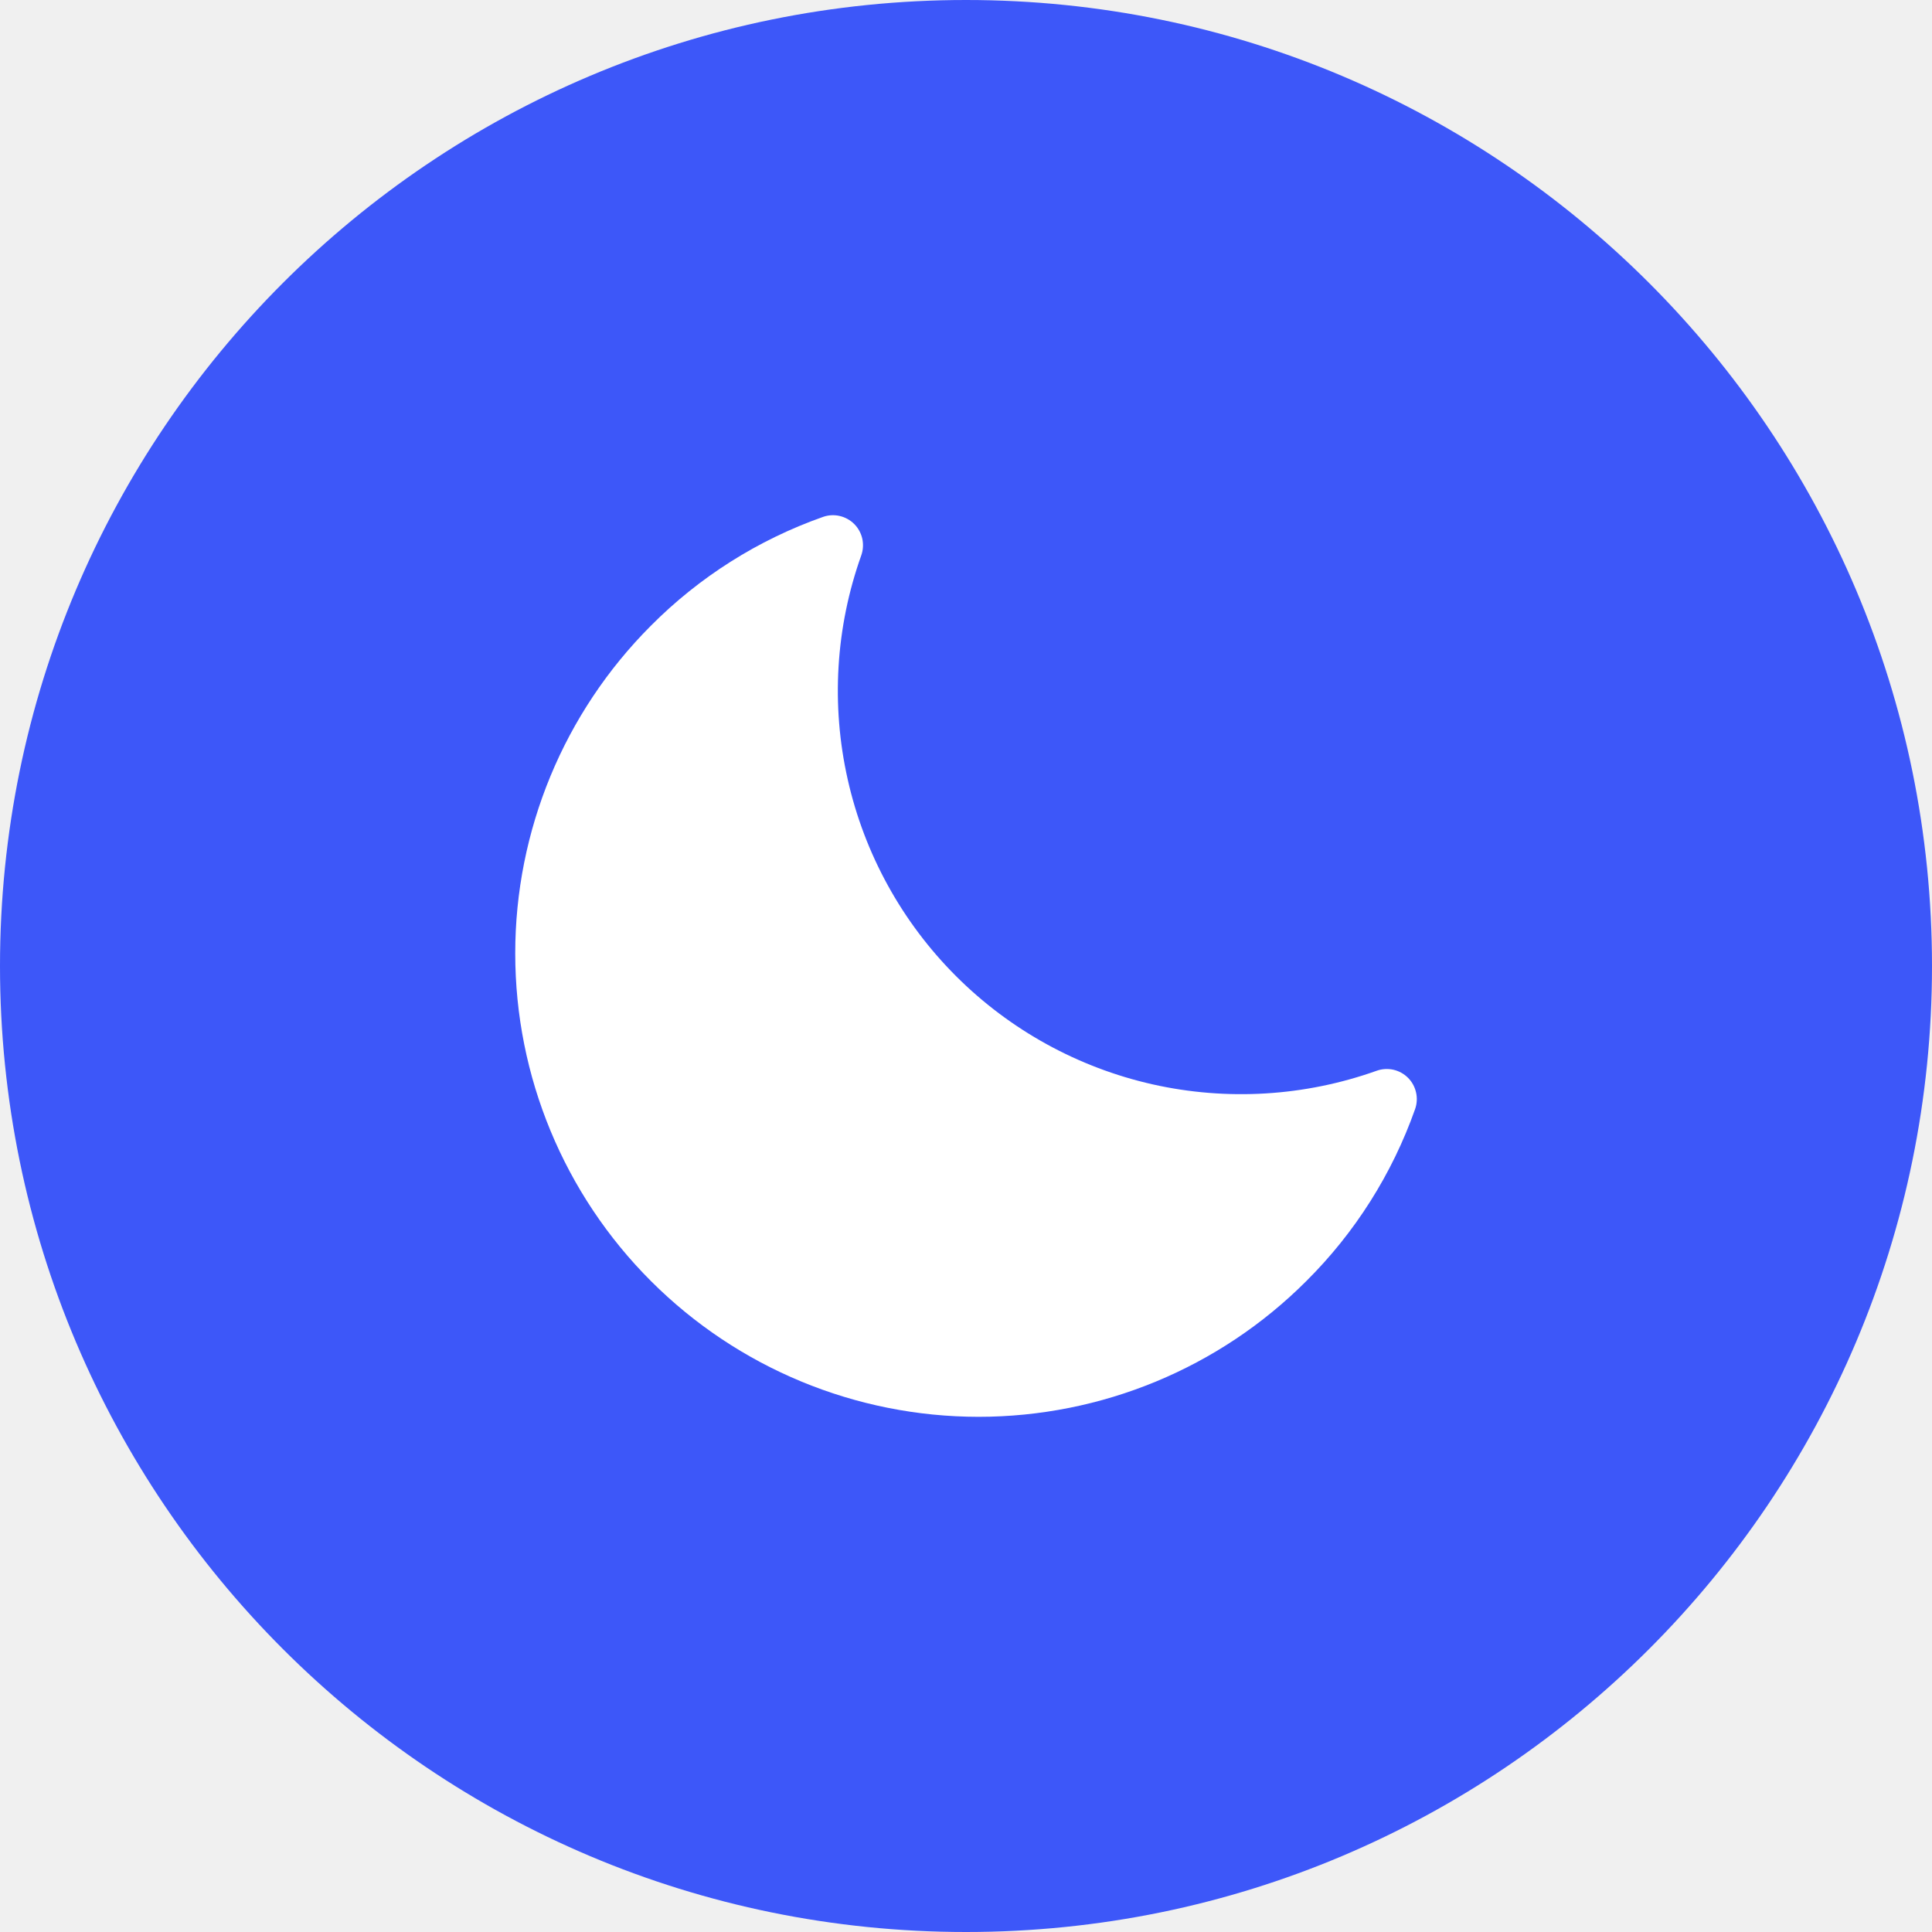
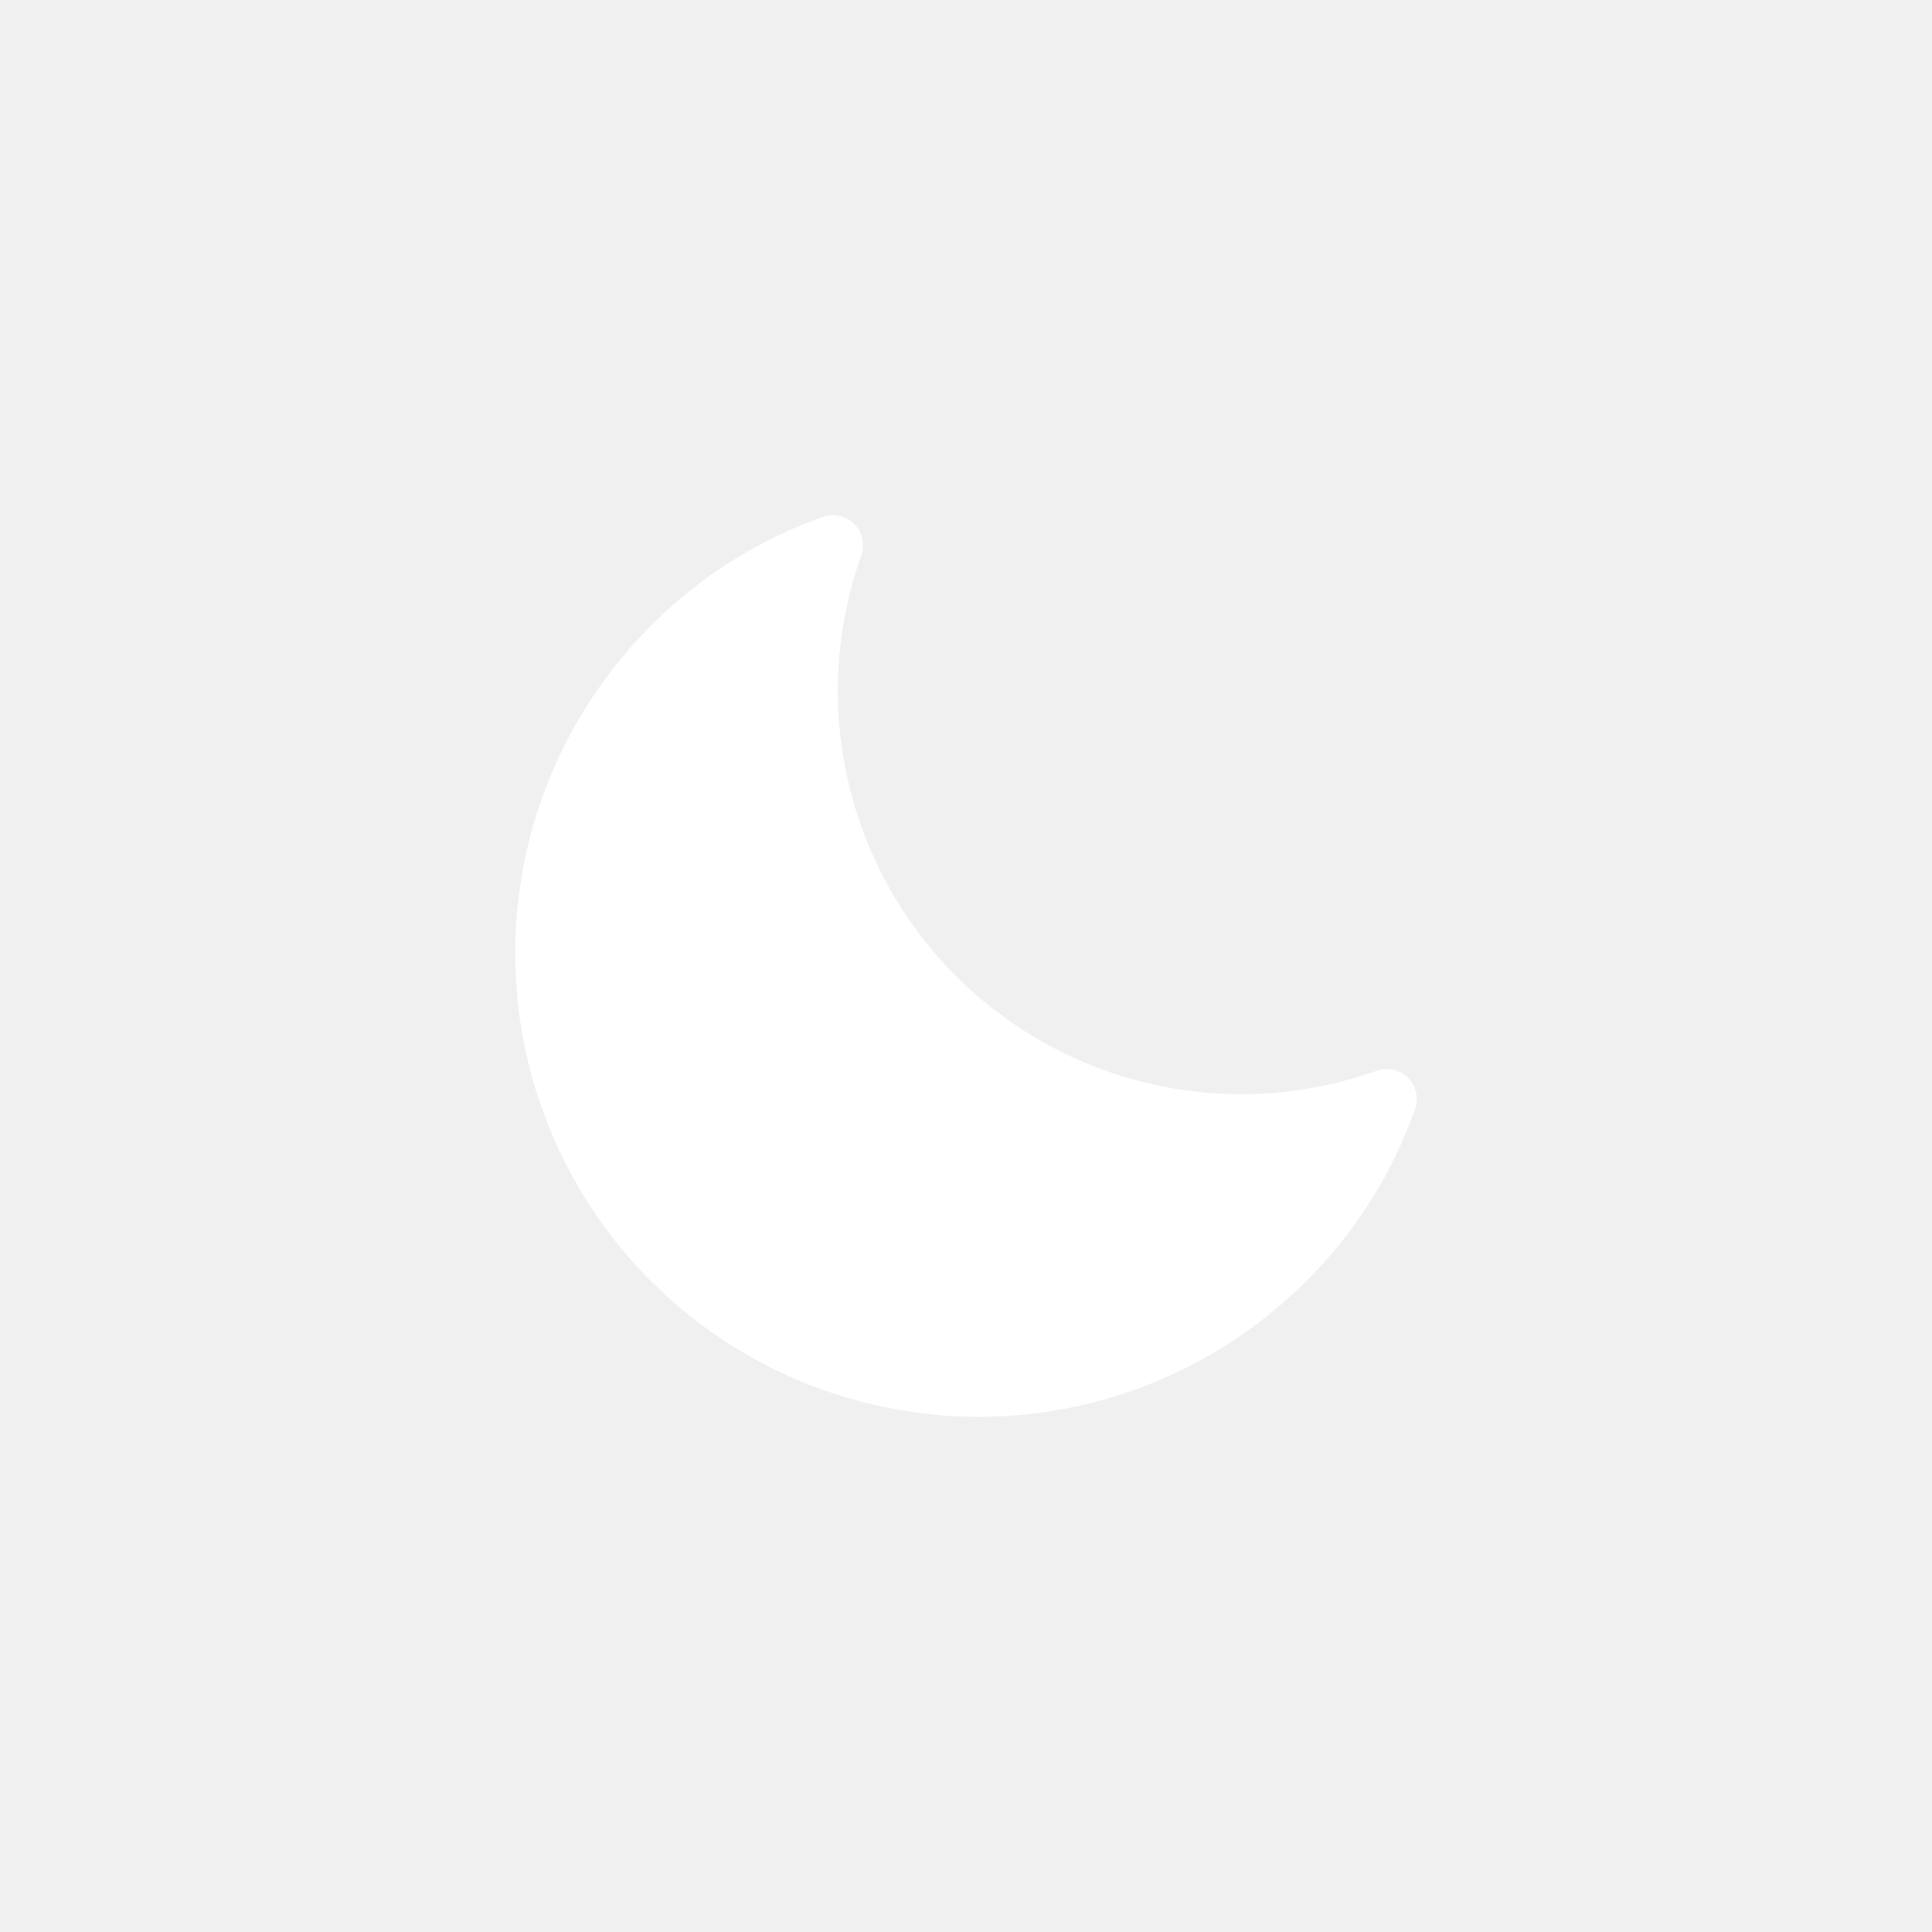
<svg xmlns="http://www.w3.org/2000/svg" width="35" height="35" viewBox="0 0 35 35" fill="none">
-   <circle cx="17.5" cy="17.5" r="17.5" fill="#3D57F9" />
  <path d="M25.507 19.525C25.434 19.452 25.342 19.402 25.242 19.379C25.141 19.357 25.036 19.363 24.939 19.398C23.637 19.862 22.229 19.947 20.88 19.644C19.531 19.34 18.296 18.66 17.318 17.682C16.34 16.704 15.66 15.469 15.357 14.12C15.053 12.77 15.138 11.363 15.603 10.06C15.637 9.963 15.643 9.859 15.621 9.758C15.598 9.658 15.548 9.566 15.475 9.493C15.402 9.42 15.31 9.37 15.21 9.347C15.11 9.324 15.005 9.33 14.908 9.365C13.734 9.779 12.668 10.453 11.79 11.337C10.217 12.912 9.333 15.047 9.334 17.273C9.334 19.499 10.218 21.634 11.793 23.208C13.367 24.782 15.501 25.666 17.727 25.667C19.954 25.667 22.089 24.784 23.663 23.21C24.547 22.332 25.221 21.266 25.636 20.092C25.67 19.995 25.676 19.89 25.653 19.79C25.63 19.689 25.58 19.598 25.507 19.525Z" fill="white" />
</svg>
